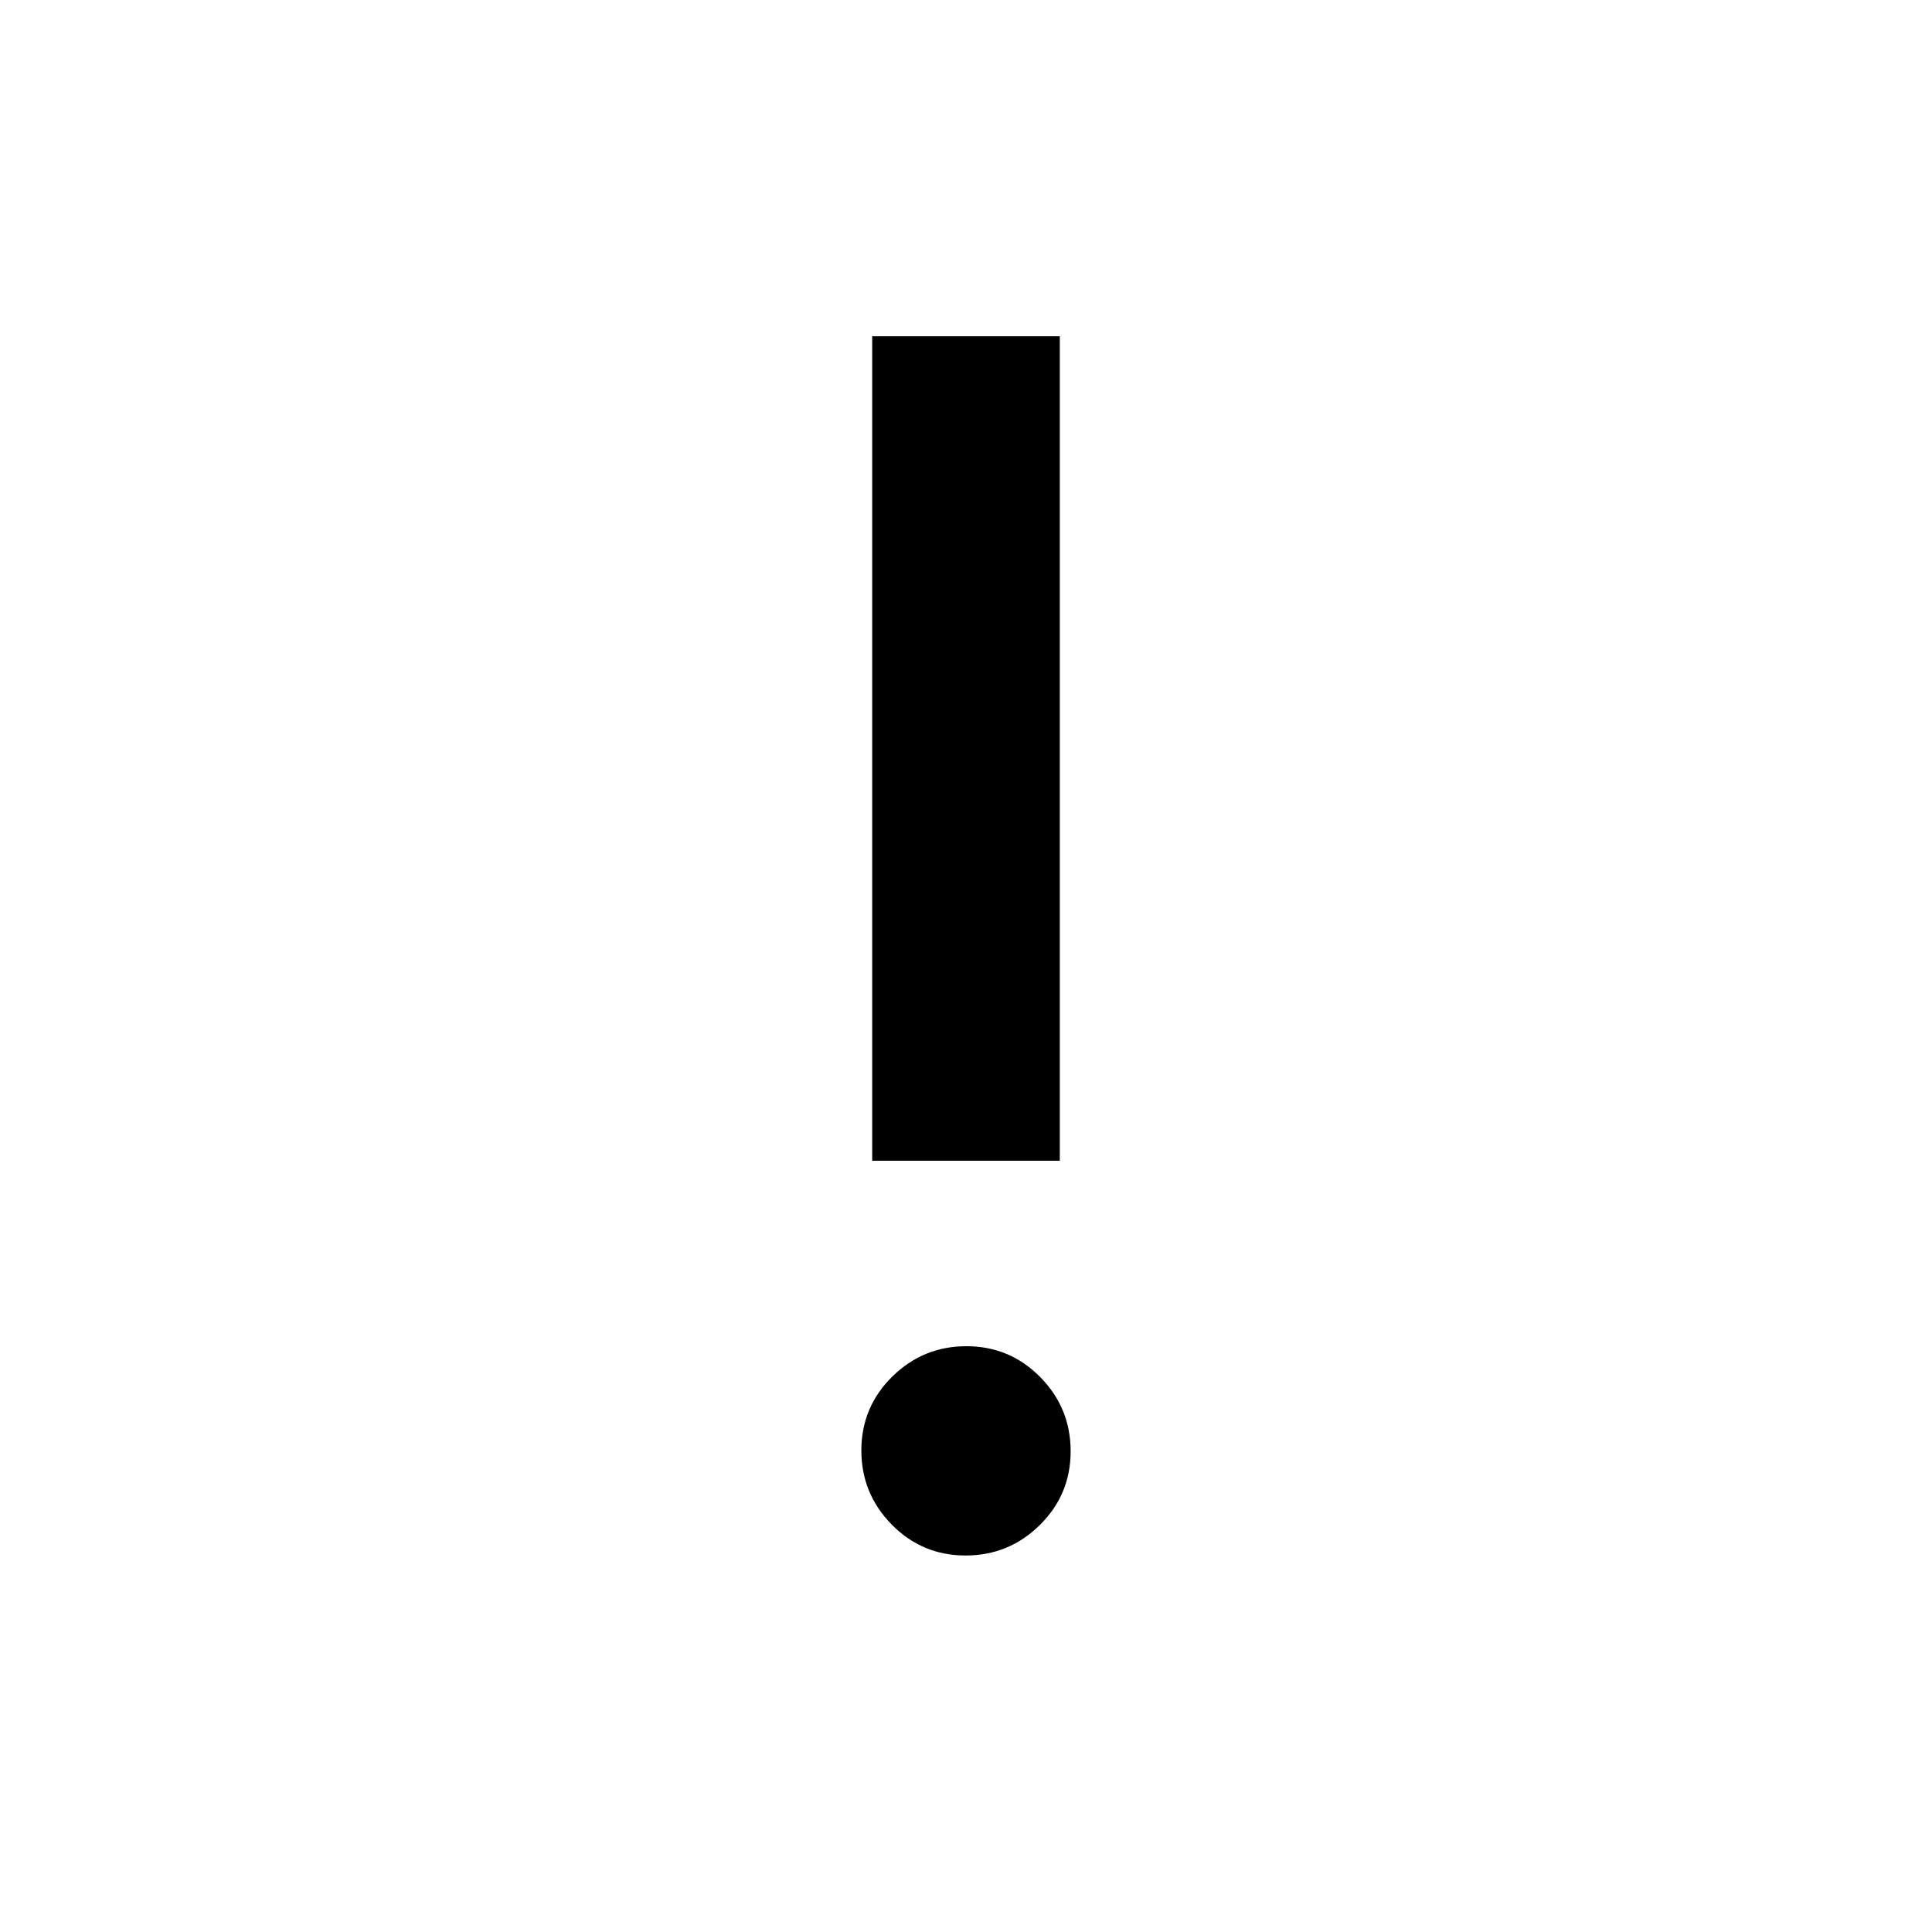
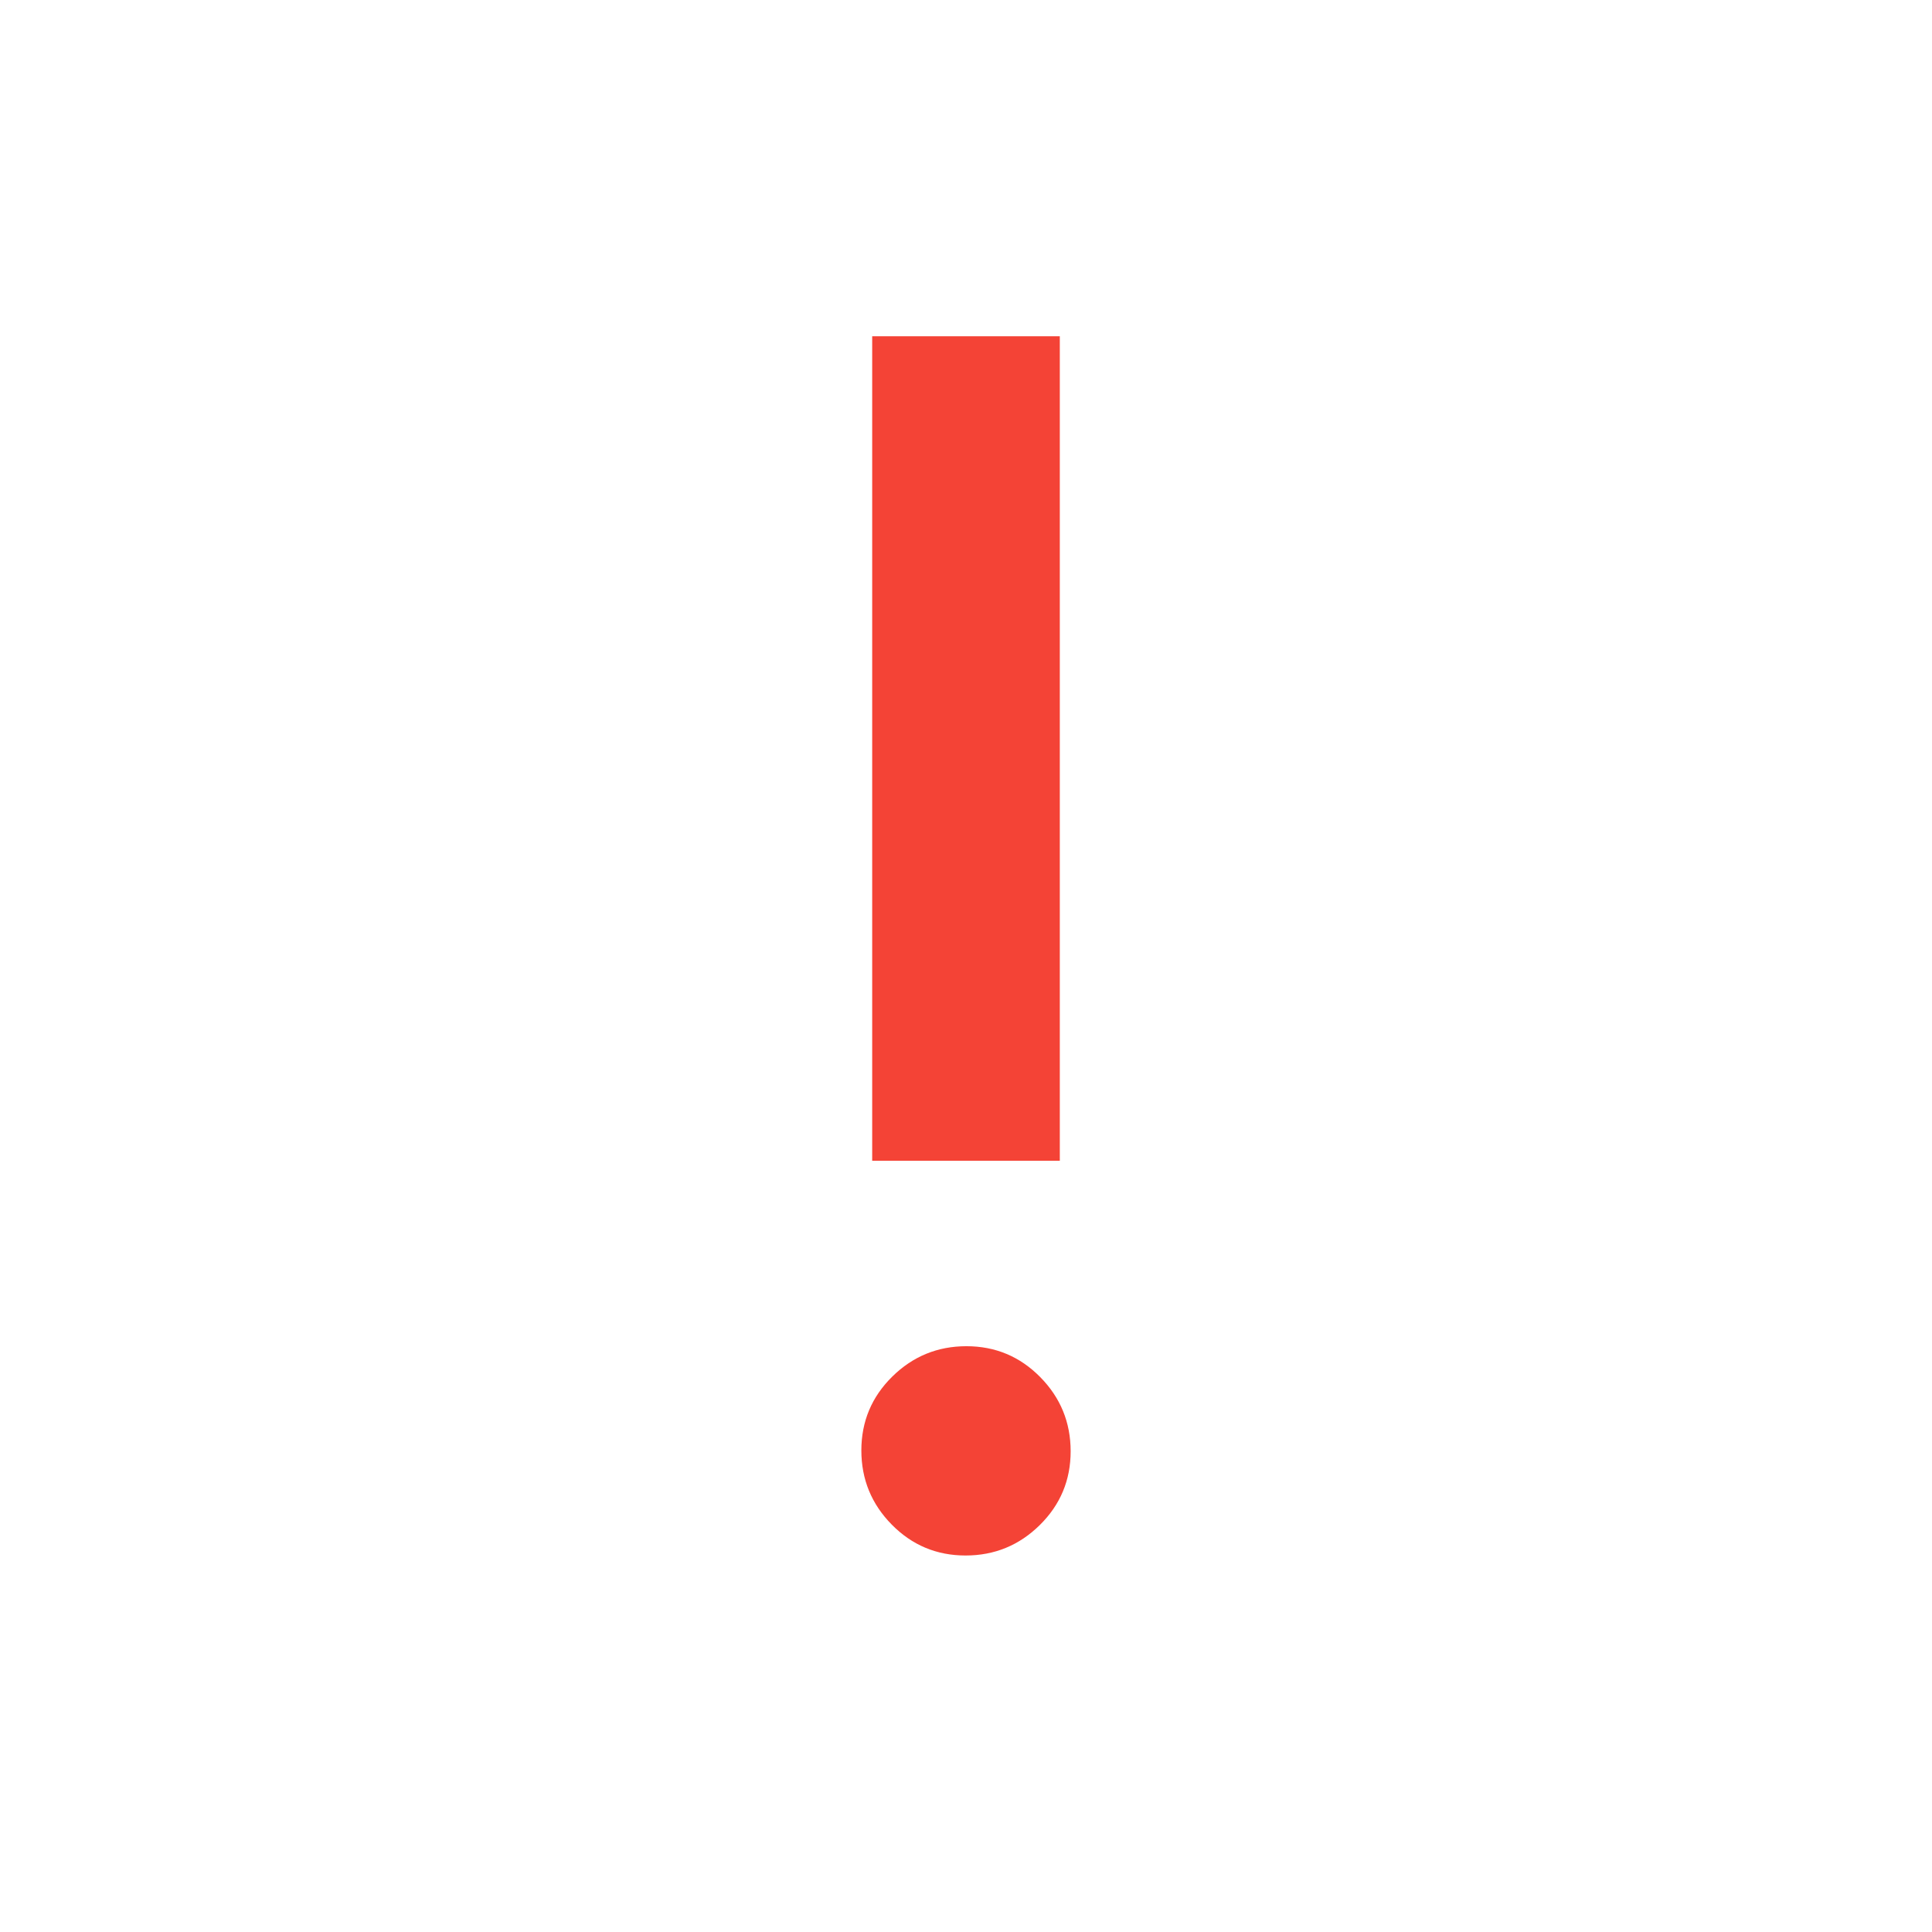
<svg xmlns="http://www.w3.org/2000/svg" height="20" viewBox="0 -960 960 960" width="20">
-   <path d="M479.788-187.08q-21.537 0-36.662-15.337t-15.125-36.874q0-21.537 15.337-36.662 15.337-15.124 36.874-15.124 21.537 0 36.662 15.337t15.125 36.874q0 21.537-15.337 36.661-15.337 15.125-36.874 15.125Zm-46.402-196.151v-409.69h93.228v409.69h-93.228Z" />
+   <path fill="#F44336" d="M479.788-187.08q-21.537 0-36.662-15.337t-15.125-36.874q0-21.537 15.337-36.662 15.337-15.124 36.874-15.124 21.537 0 36.662 15.337t15.125 36.874q0 21.537-15.337 36.661-15.337 15.125-36.874 15.125Zm-46.402-196.151v-409.69h93.228v409.69h-93.228Z" />
</svg>
